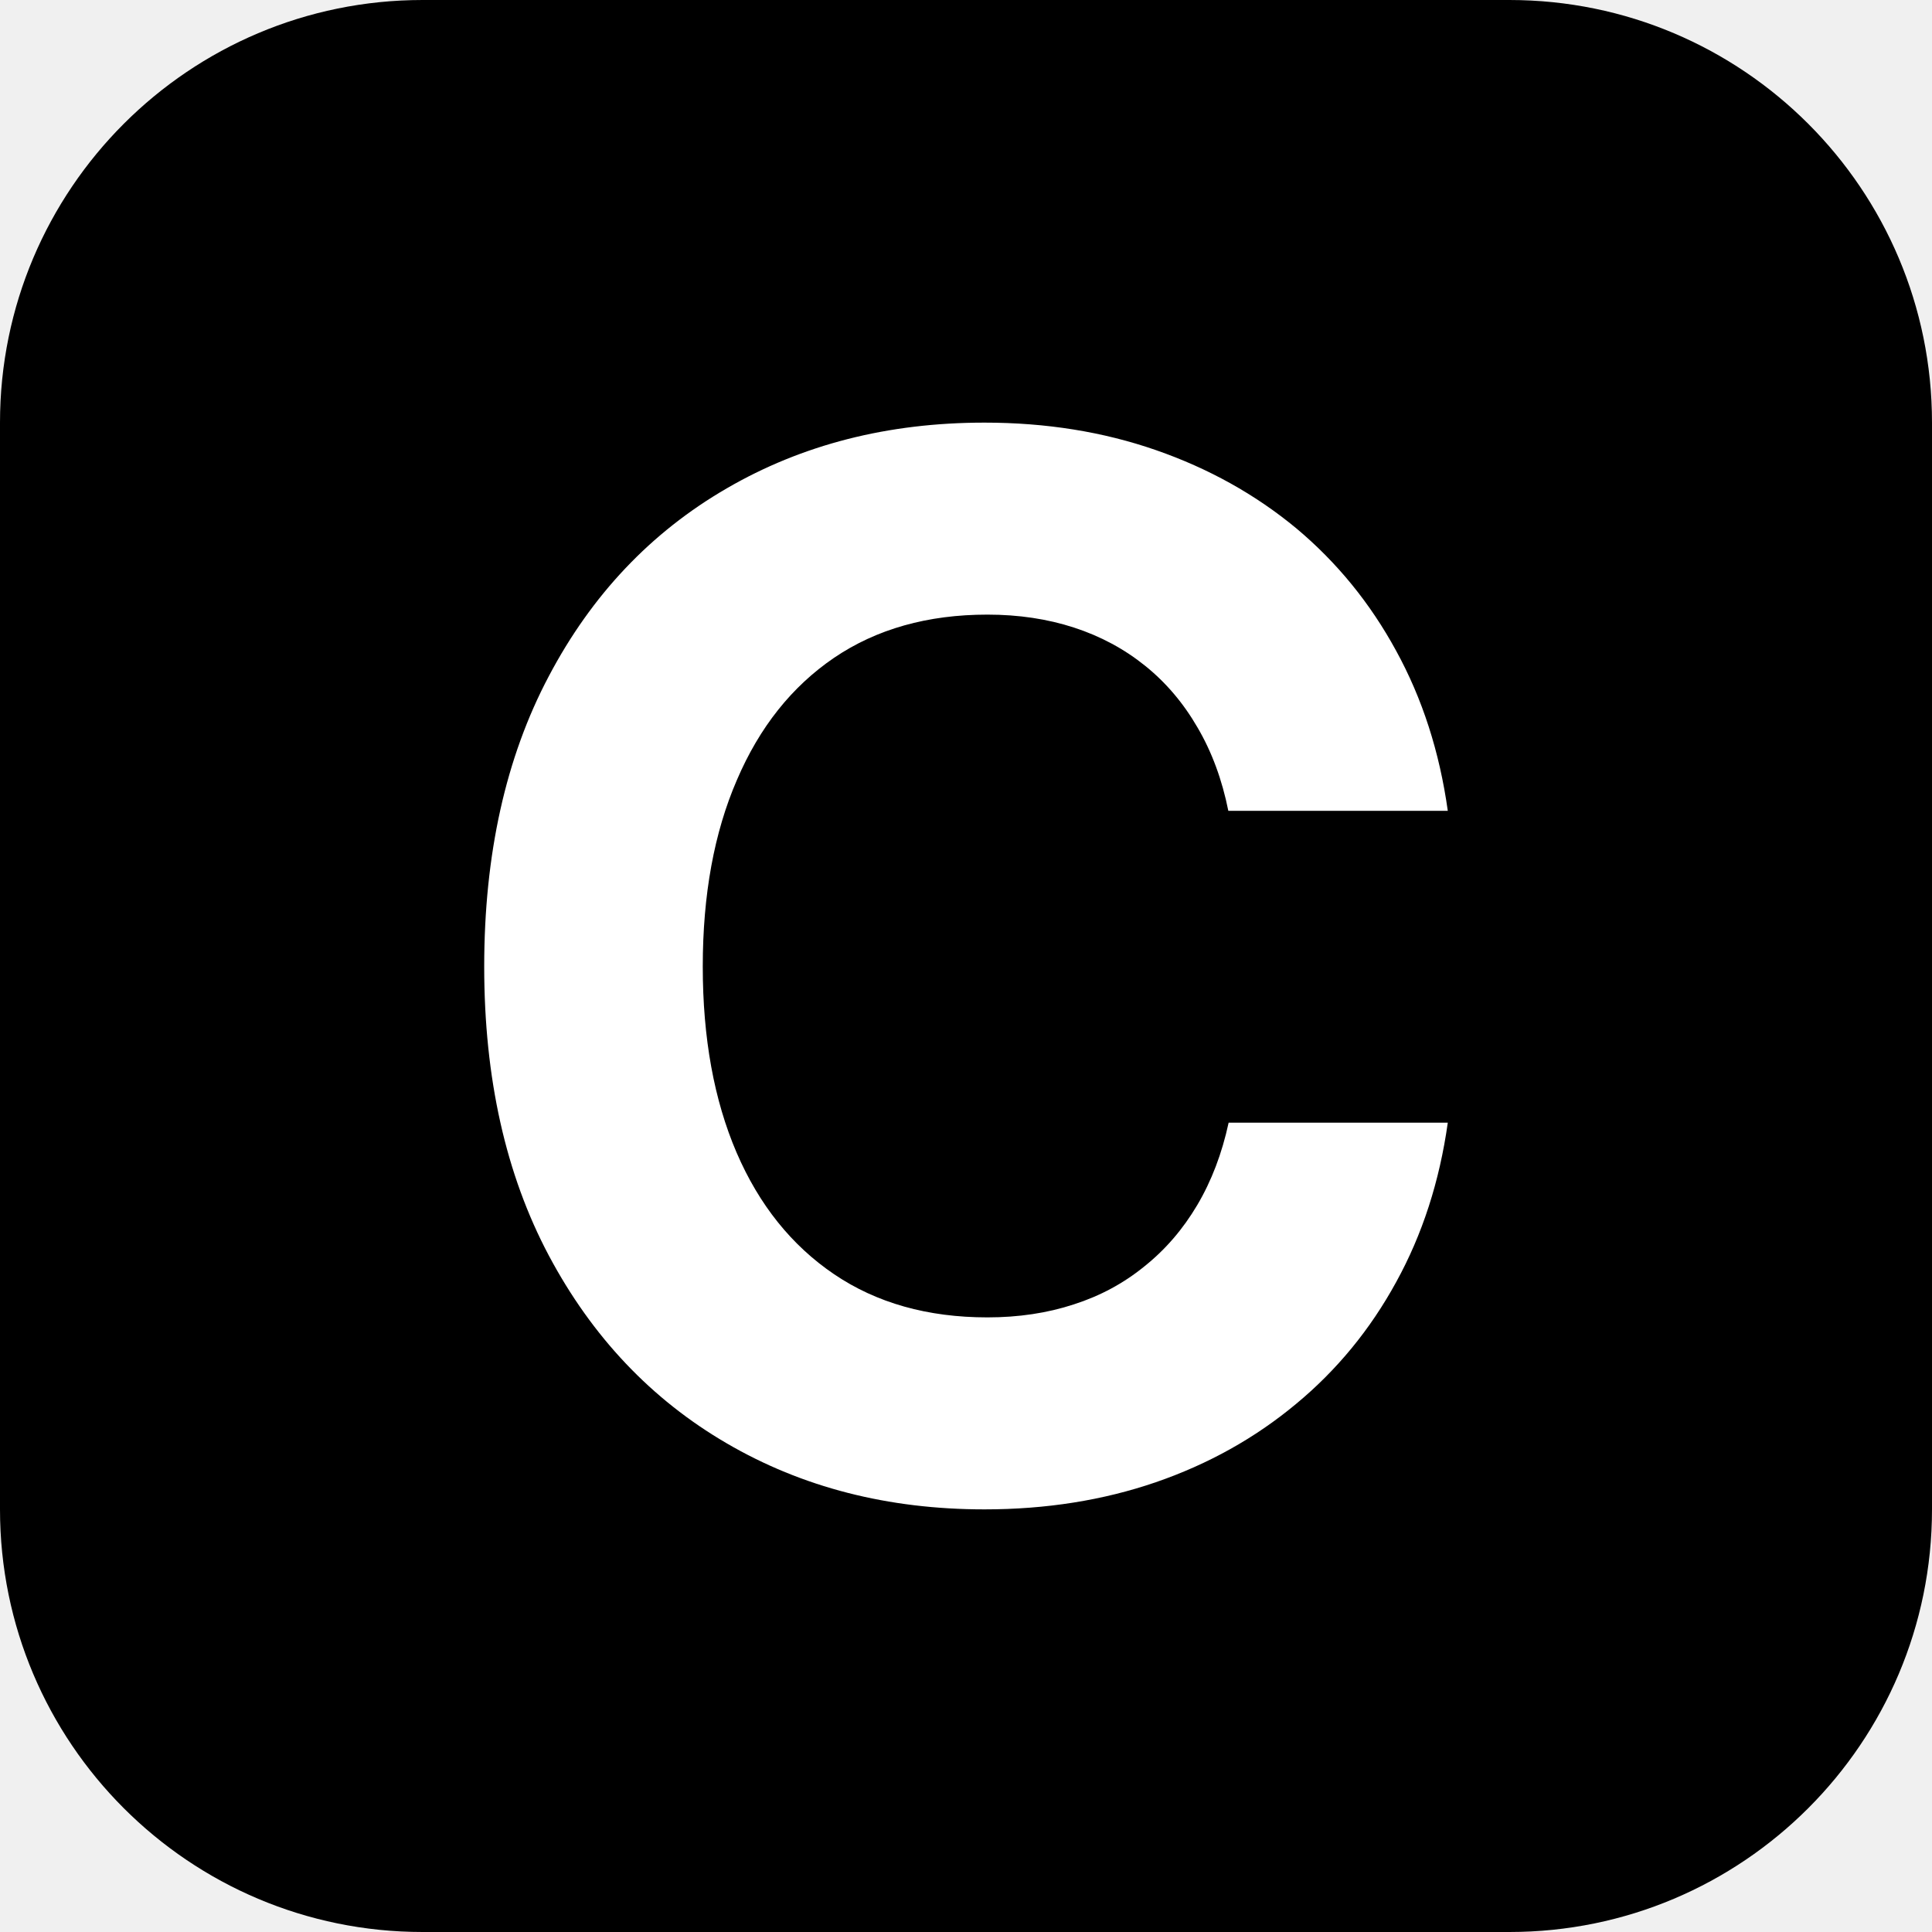
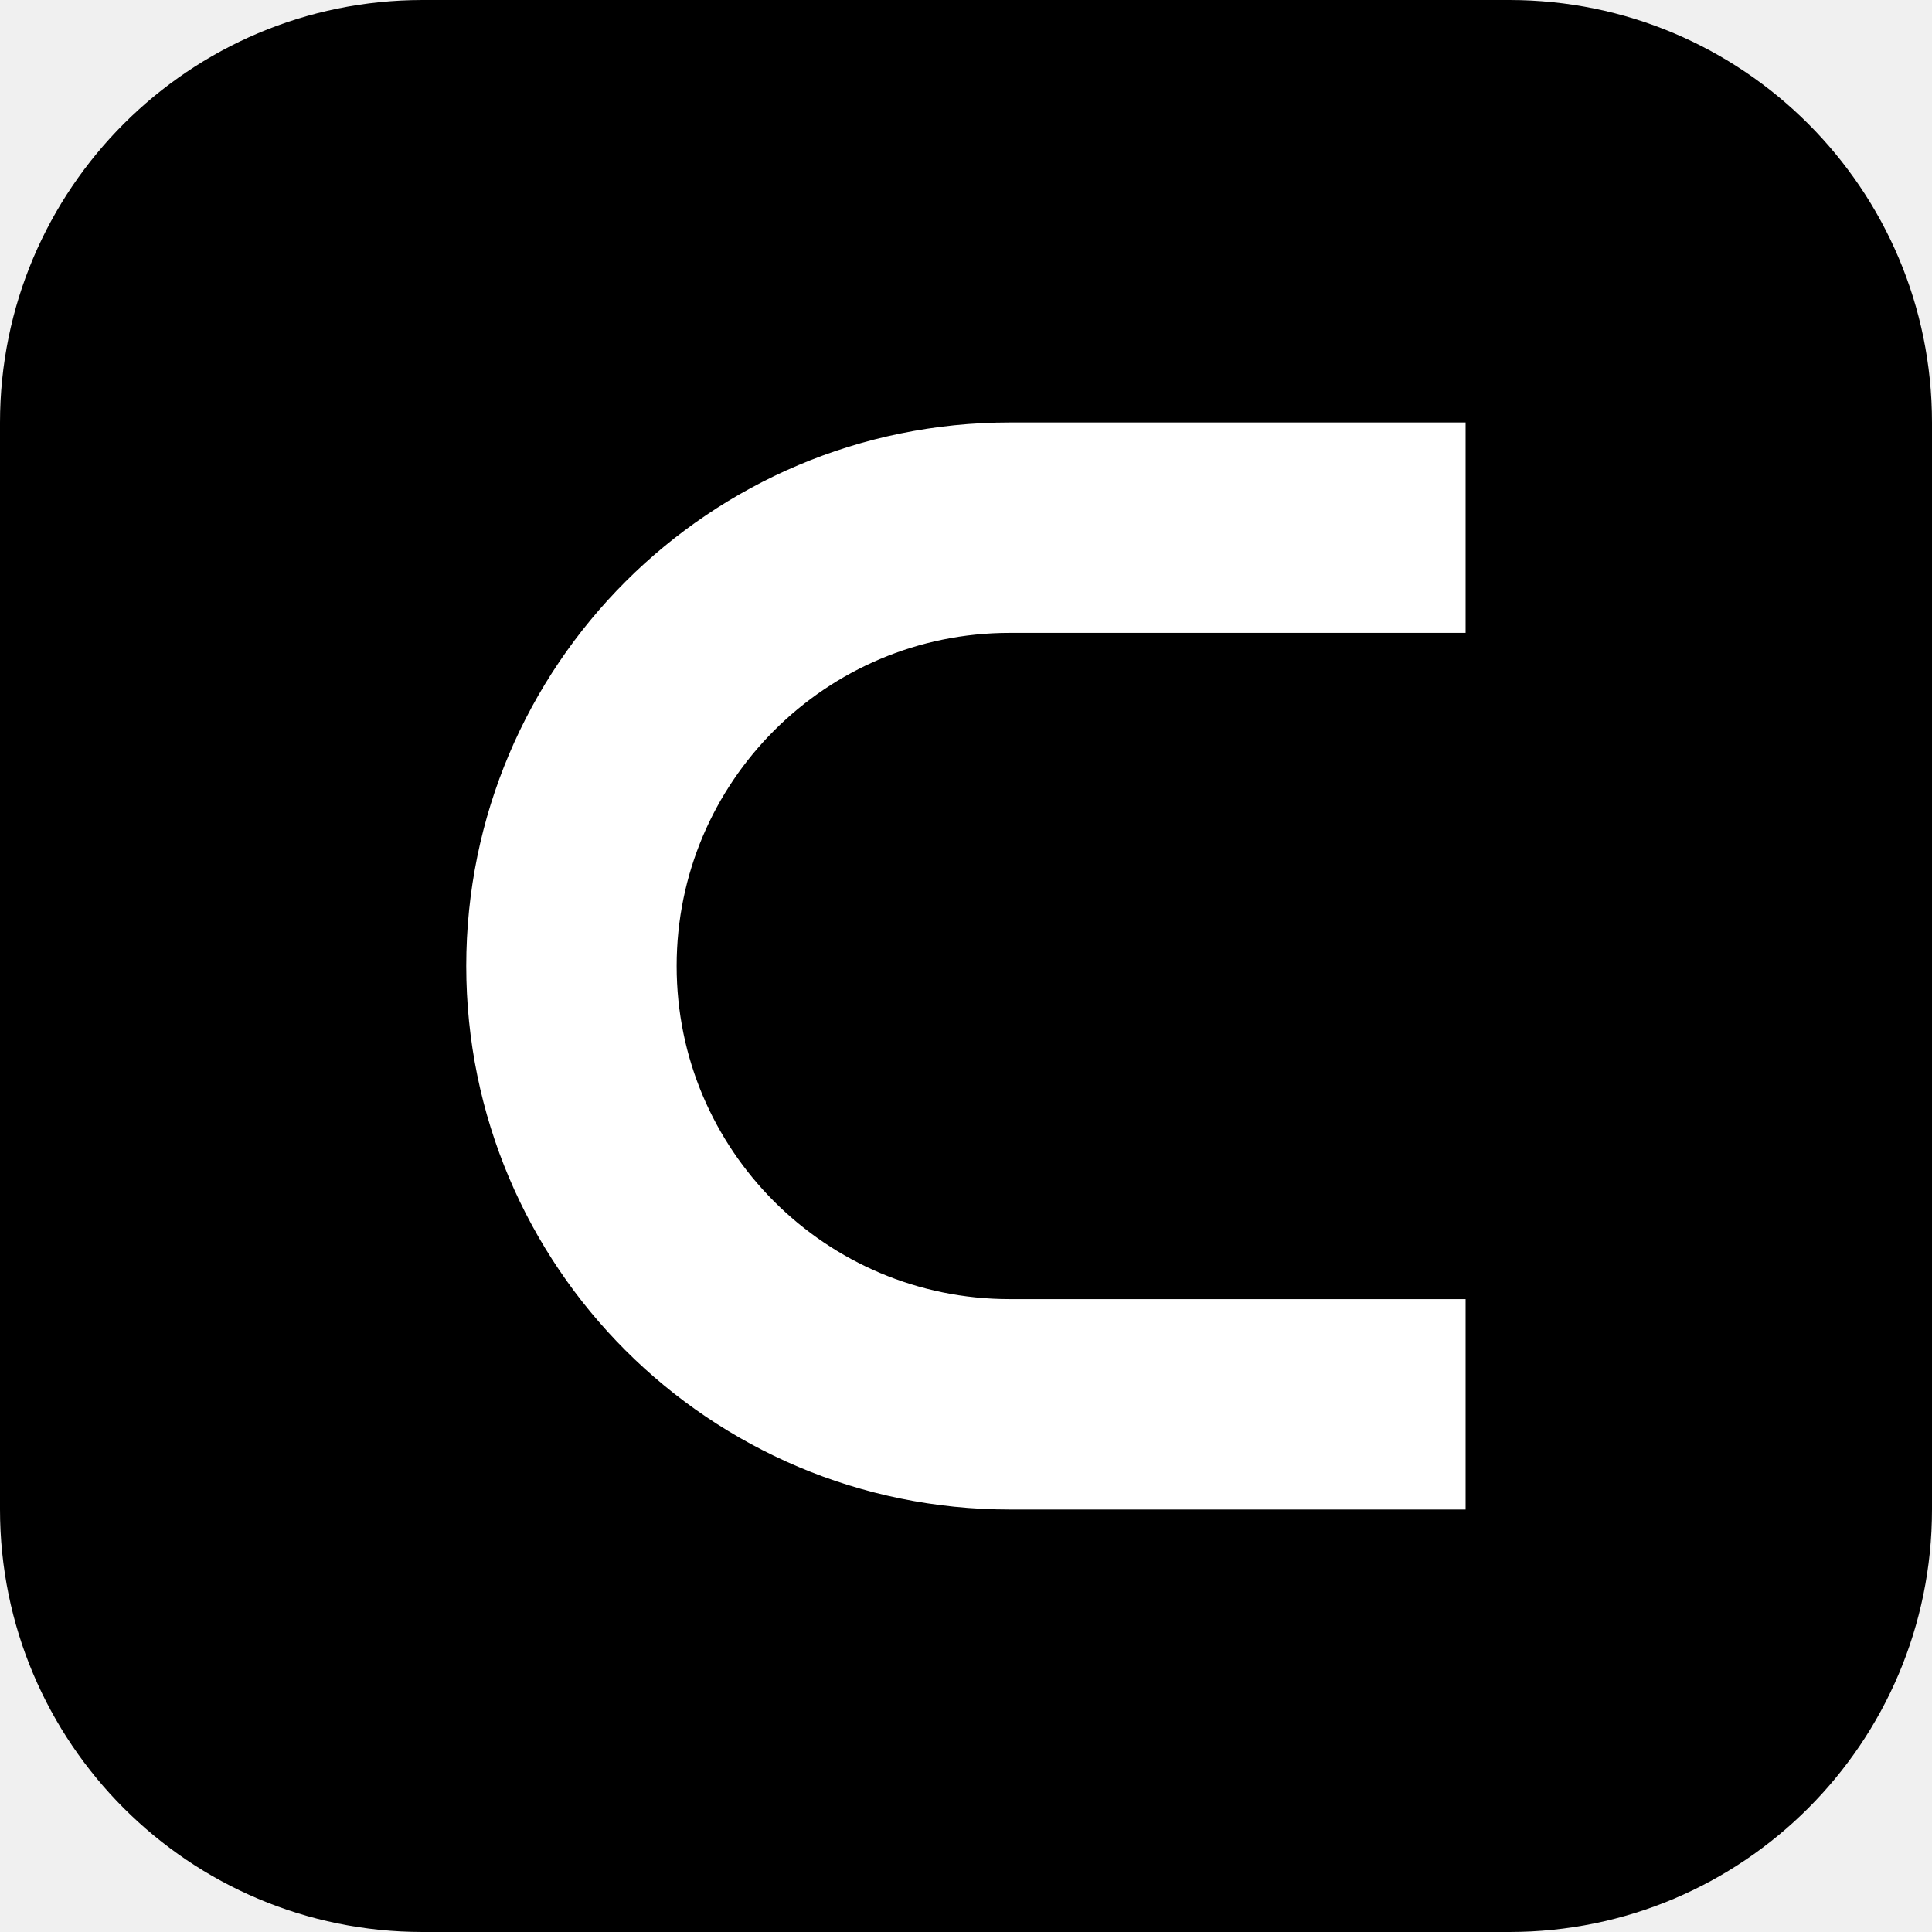
<svg xmlns="http://www.w3.org/2000/svg" viewBox="0 0 64 64">
  <rect width="64" height="64" rx="14" fill="#000" />
-   <path fill="#fff" d="M32.61 50Q27.82 50 24.07 47.81Q20.33 45.63 18.18 41.59Q16.04 37.56 16.04 32.02Q16.04 26.44 18.18 22.4Q20.31 18.36 24.07 16.18Q27.82 14 32.61 14Q35.67 14 38.29 14.91Q40.91 15.82 42.94 17.5Q44.96 19.19 46.25 21.56Q47.55 23.93 47.96 26.86H40.69Q40.38 25.31 39.67 24.1Q38.97 22.89 37.94 22.06Q36.9 21.22 35.58 20.79Q34.26 20.36 32.71 20.36Q29.74 20.36 27.63 21.79Q25.53 23.22 24.41 25.84Q23.28 28.45 23.28 32.02Q23.28 35.57 24.4 38.18Q25.52 40.78 27.63 42.21Q29.74 43.64 32.71 43.64Q34.26 43.64 35.57 43.21Q36.88 42.79 37.91 41.95Q38.95 41.12 39.66 39.92Q40.37 38.72 40.7 37.19H47.96Q47.55 40.11 46.25 42.47Q44.96 44.83 42.93 46.51Q40.9 48.2 38.29 49.1Q35.67 50 32.61 50Z" />
+   <path fill="none" stroke="#fff" stroke-width="6.97" stroke-linecap="butt" stroke-linejoin="miter" d="M48.55 17.48L33.45 17.48A14.52 14.52 0 0 0 33.45 46.52L48.55 46.52" />
</svg>
